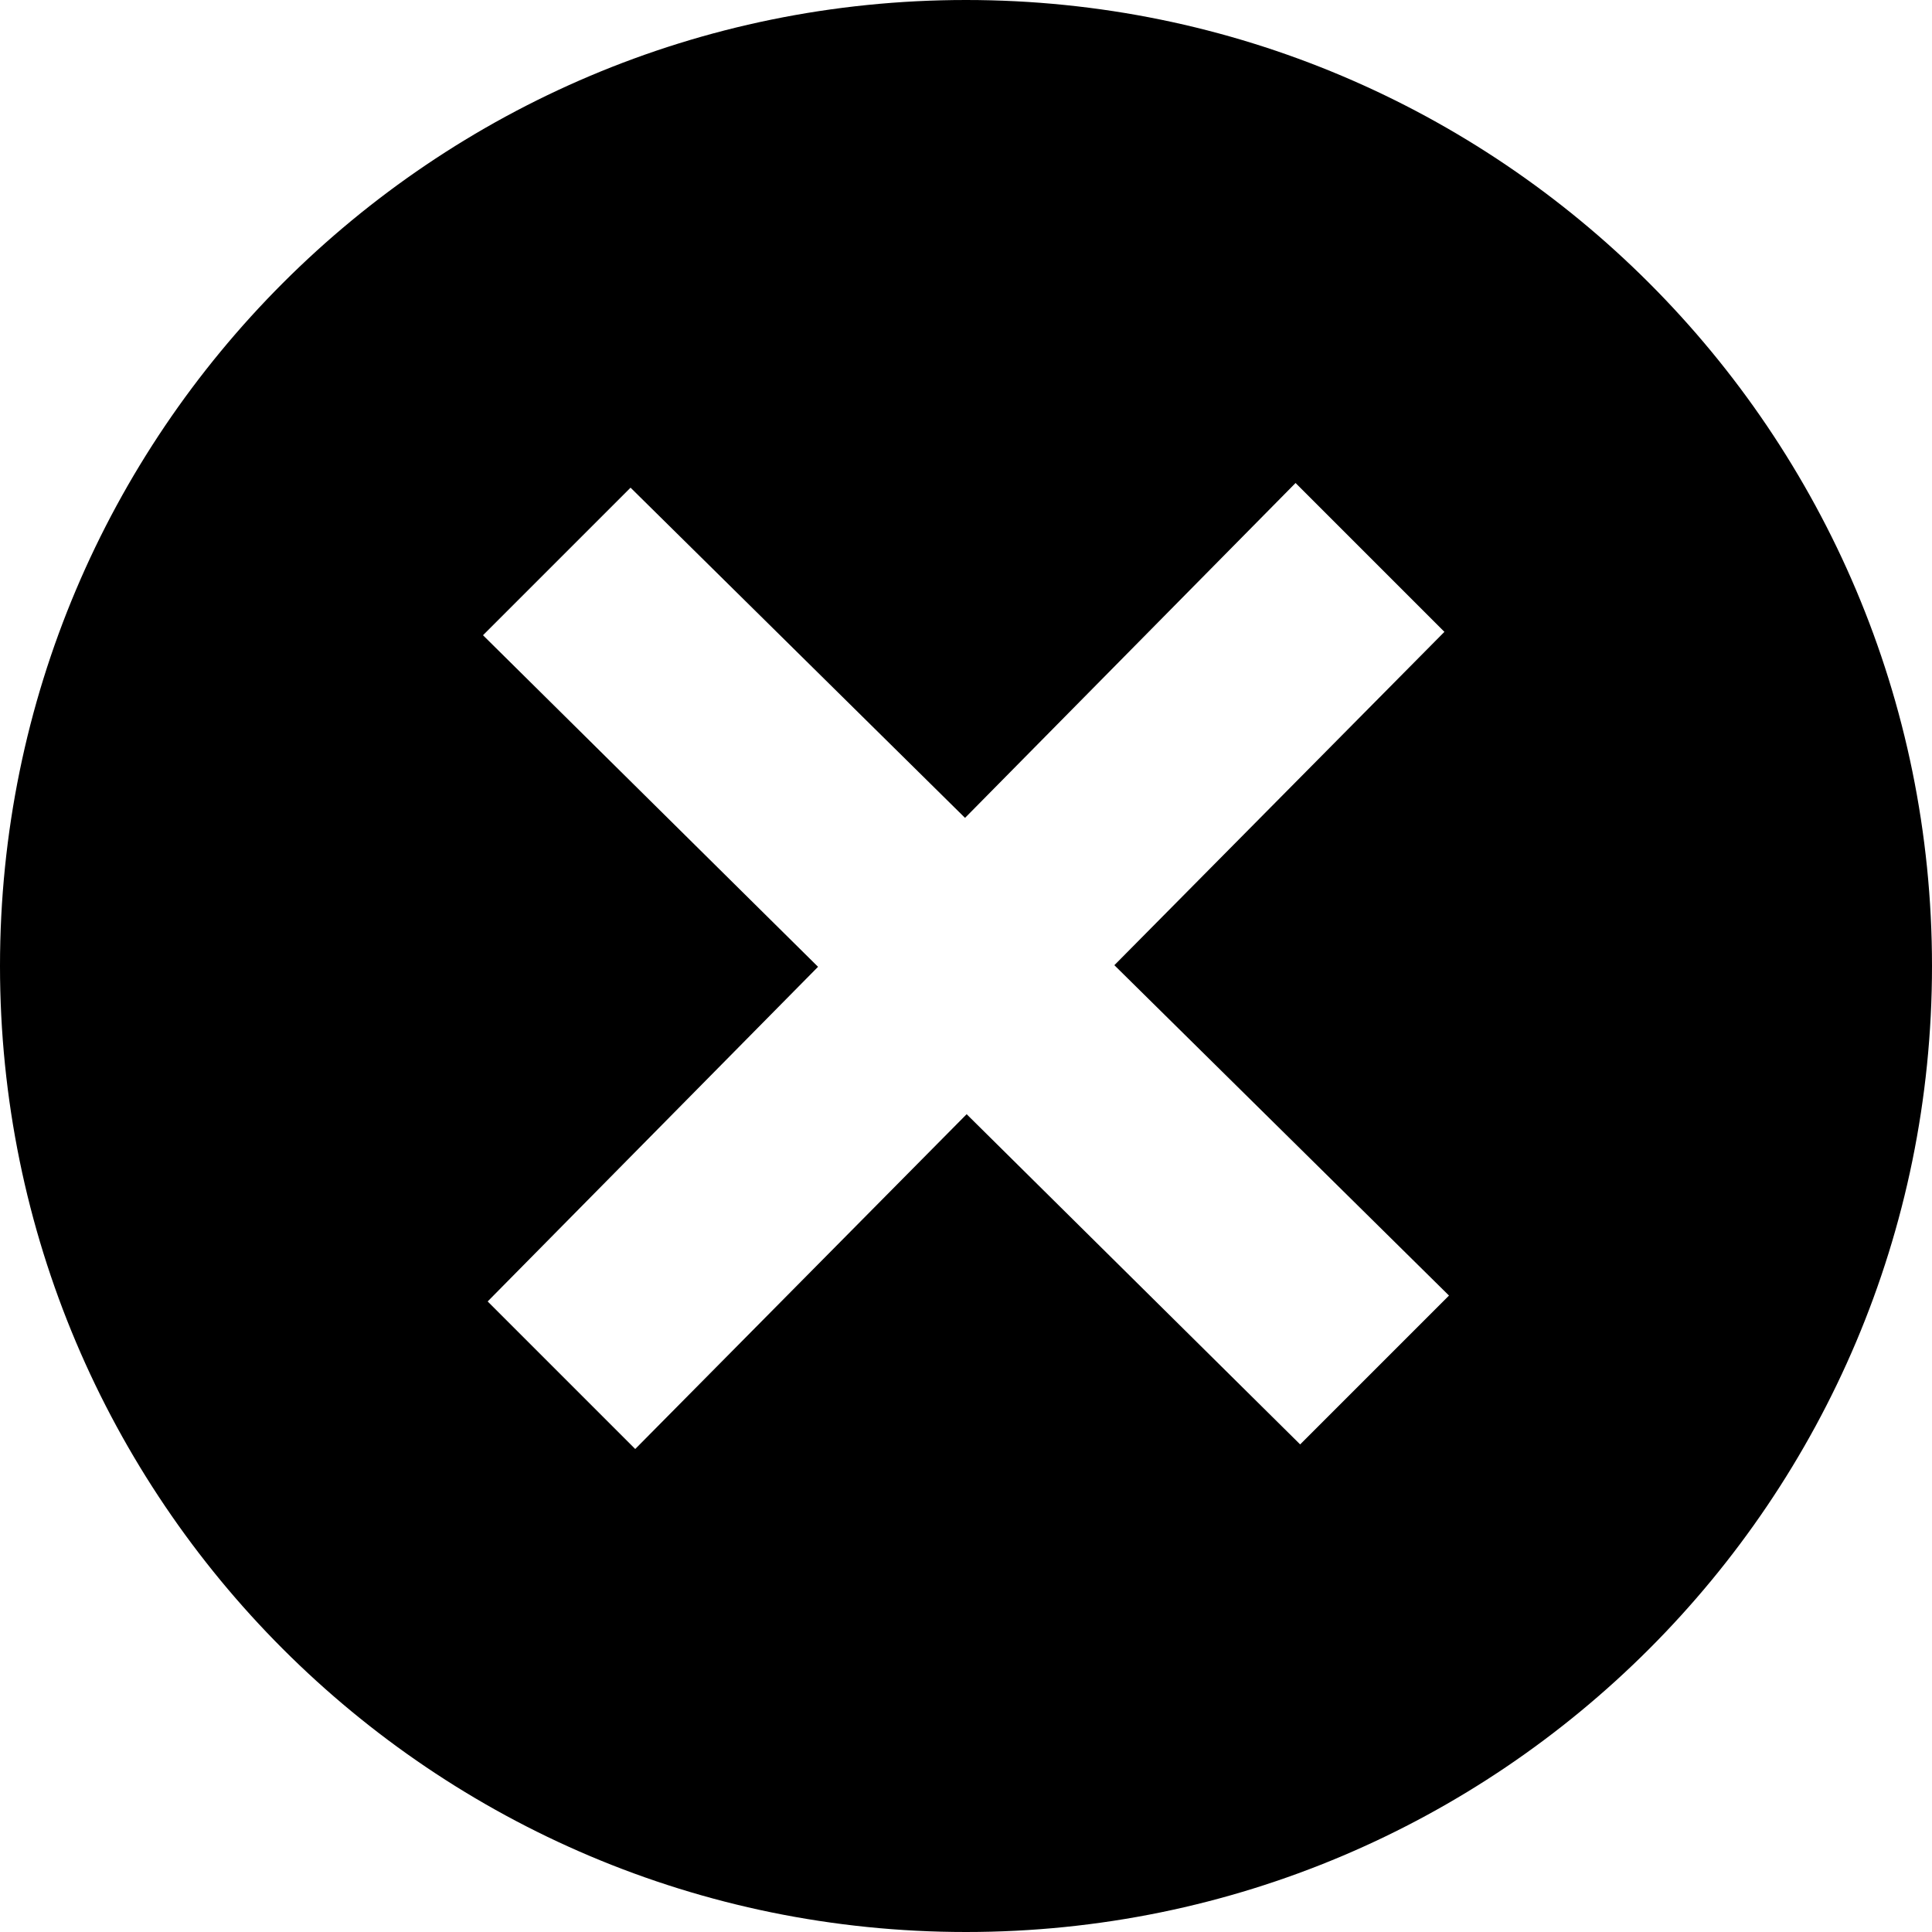
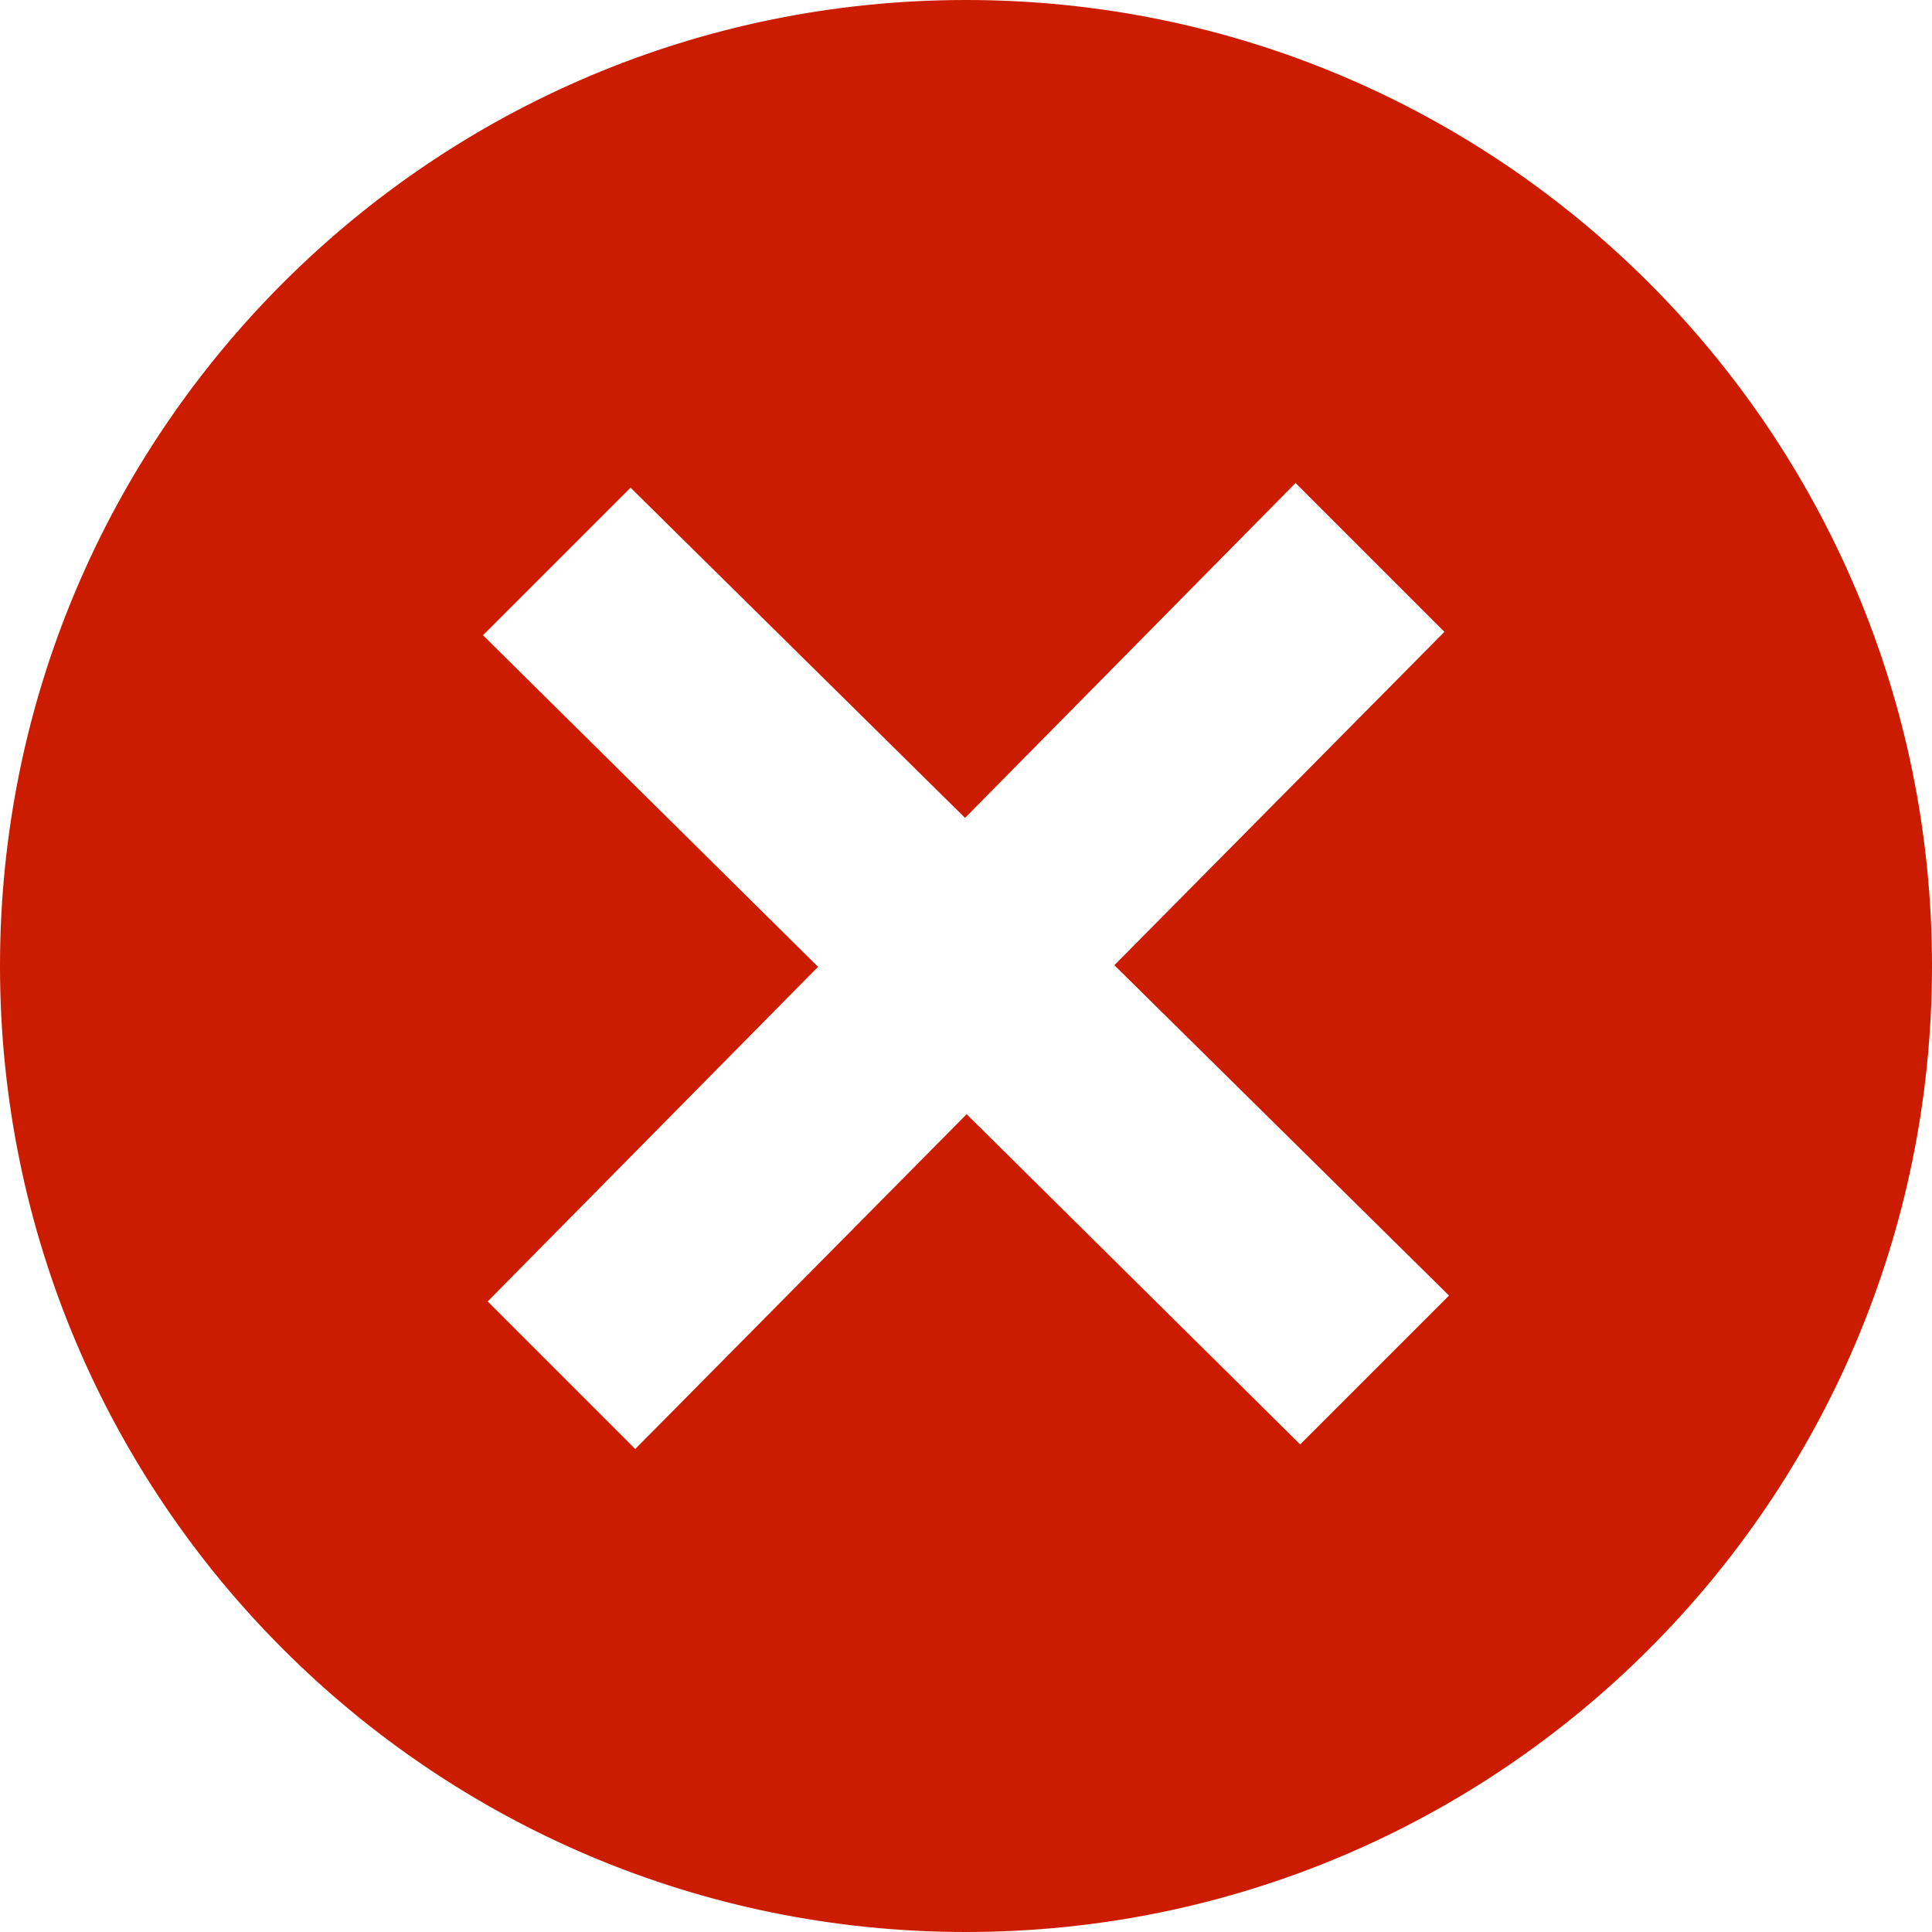
- <svg xmlns="http://www.w3.org/2000/svg" width="24" height="24" viewBox="0 0 24 24">
-   <path d="M12 0c-6.627 0-12 5.373-12 12s5.373 12 12 12 12-5.373 12-12-5.373-12-12-12zm4.151 17.943l-4.143-4.102-4.117 4.159-1.833-1.833 4.104-4.157-4.162-4.119 1.833-1.833 4.155 4.102 4.106-4.16 1.849 1.849-4.1 4.141 4.157 4.104-1.849 1.849z" />
+ <svg xmlns="http://www.w3.org/2000/svg" width="24" height="24" viewBox="0 0 24 24" fill="none">
+   <path d="M12 0C5.373 0 0 5.373 0 12C0 18.627 5.373 24 12 24C18.627 24 24 18.627 24 12C24 5.373 18.627 0 12 0ZM16.151 17.943L12.008 13.841L7.891 18L6.058 16.167L10.162 12.01L6 7.891L7.833 6.058L11.988 10.16L16.094 6L17.943 7.849L13.843 11.99L18 16.094L16.151 17.943Z" fill="#CC1C00" />
</svg>
